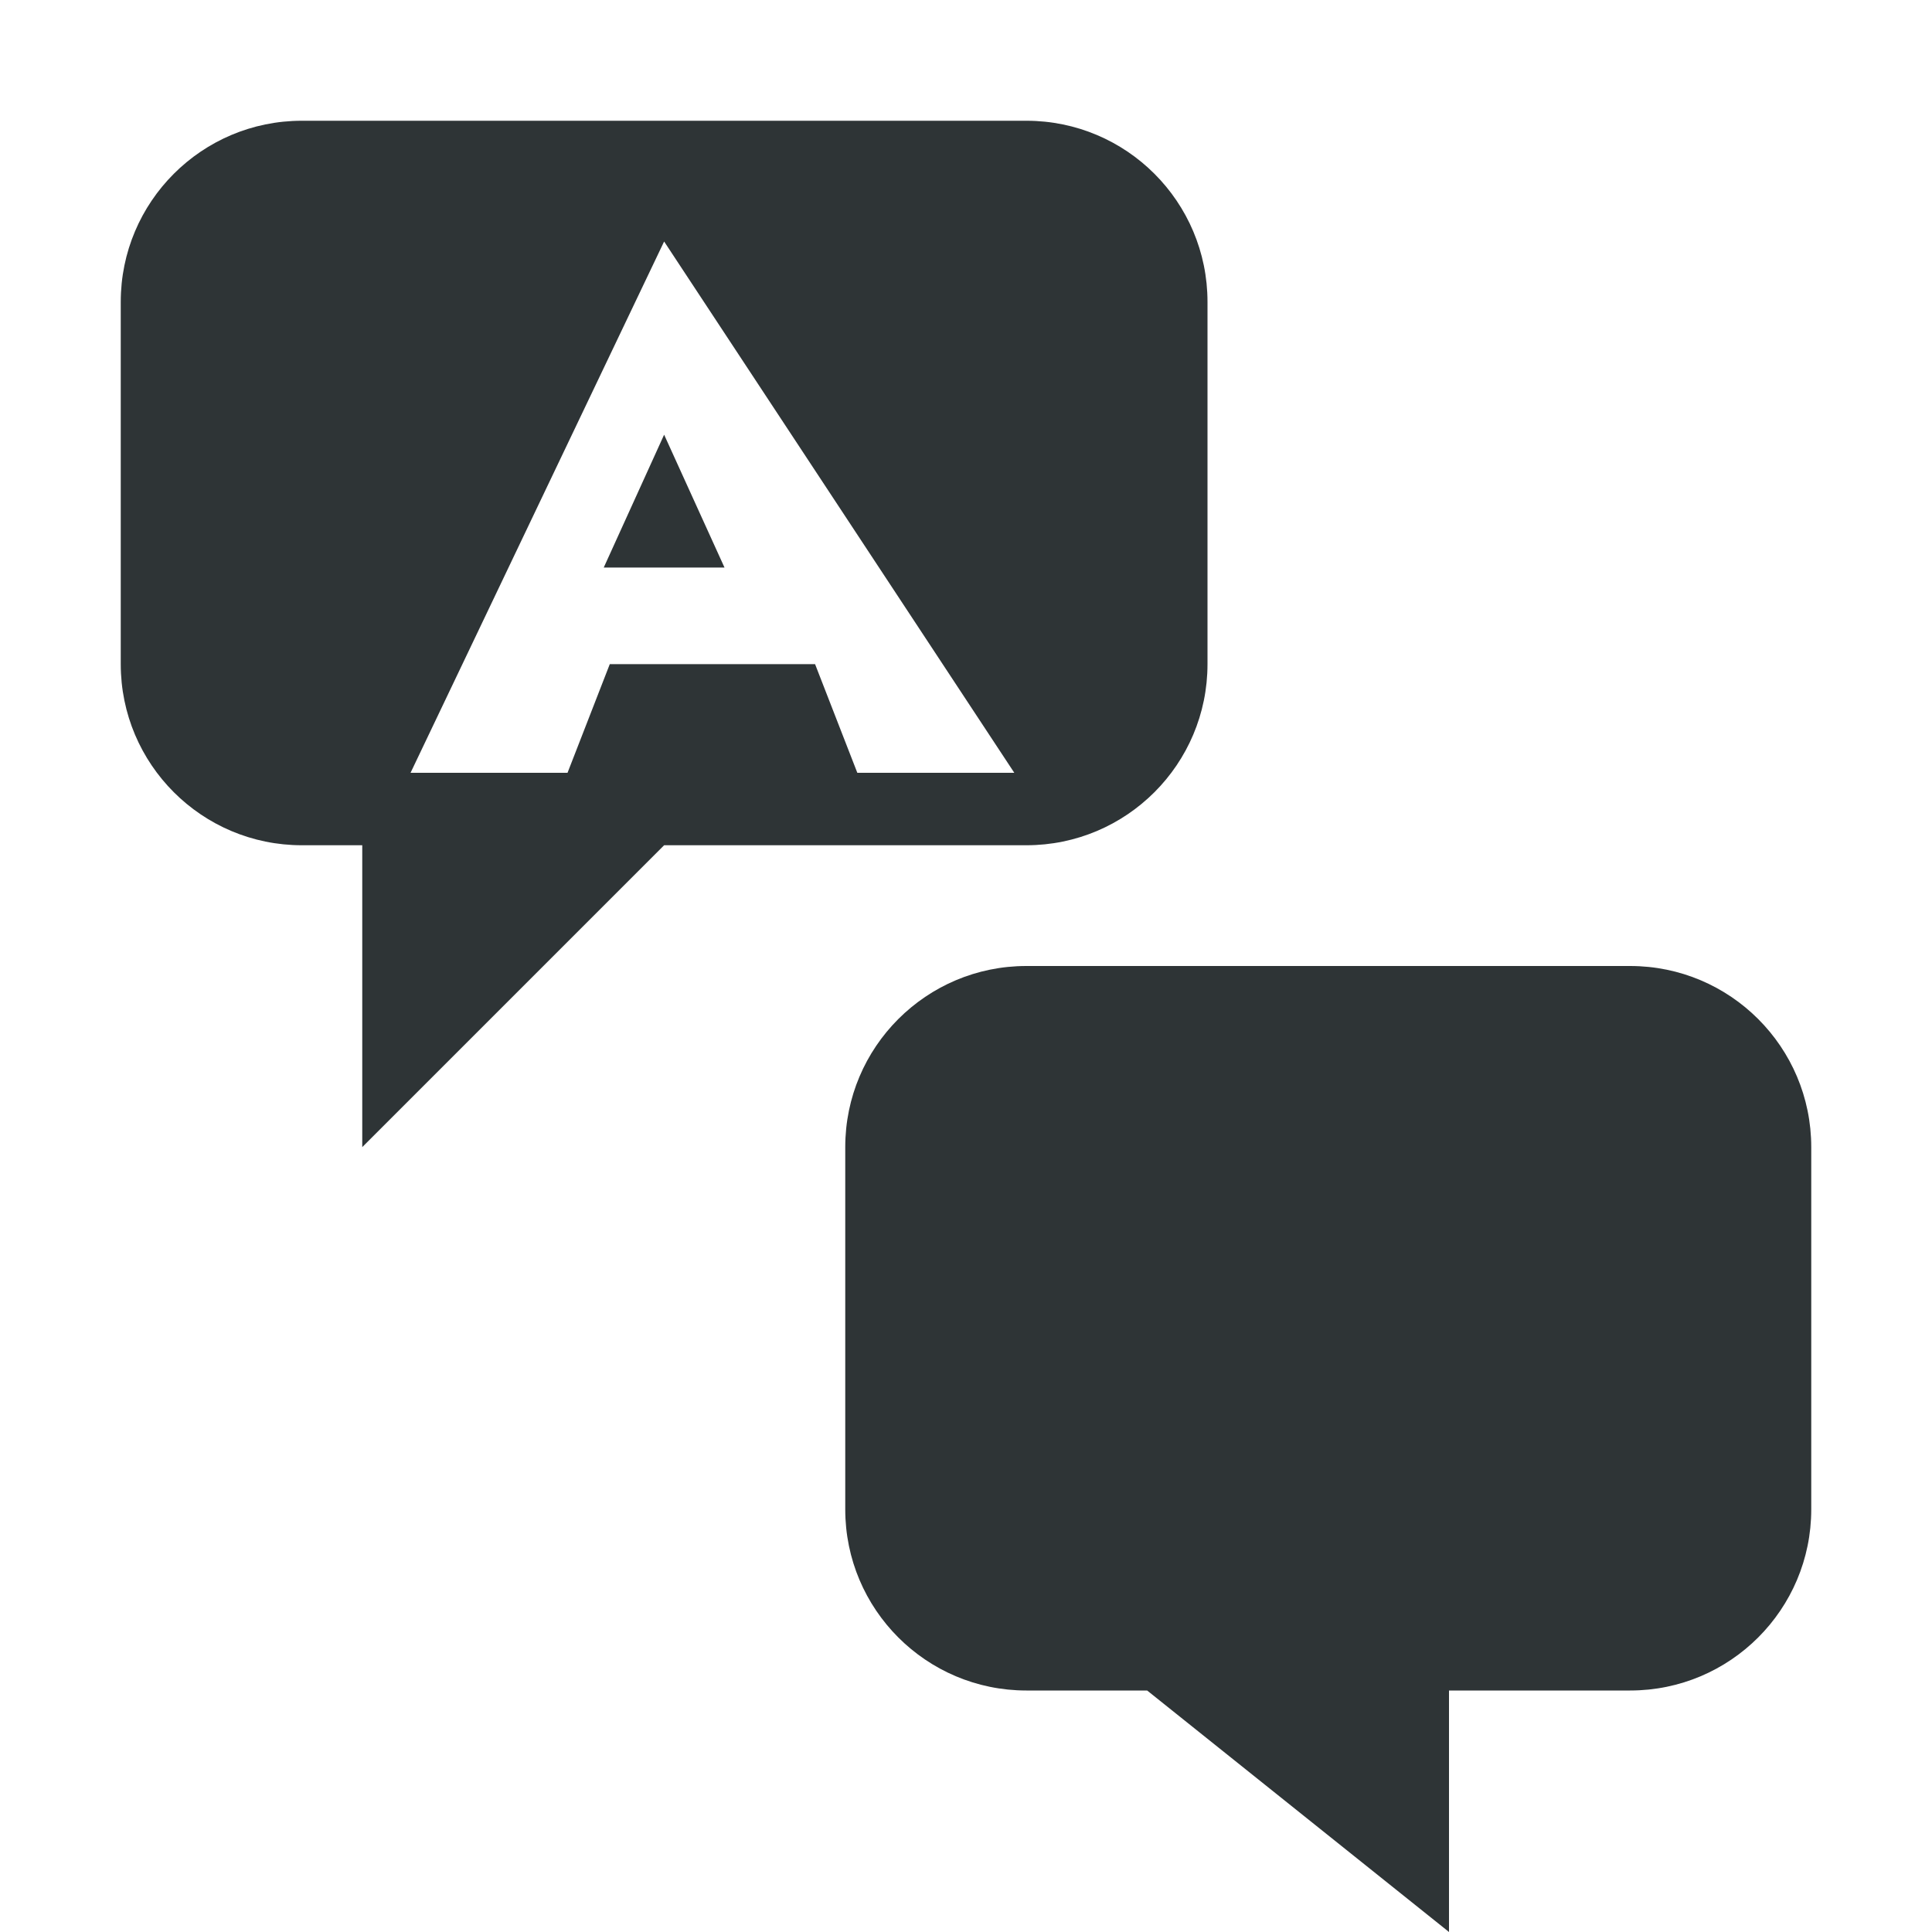
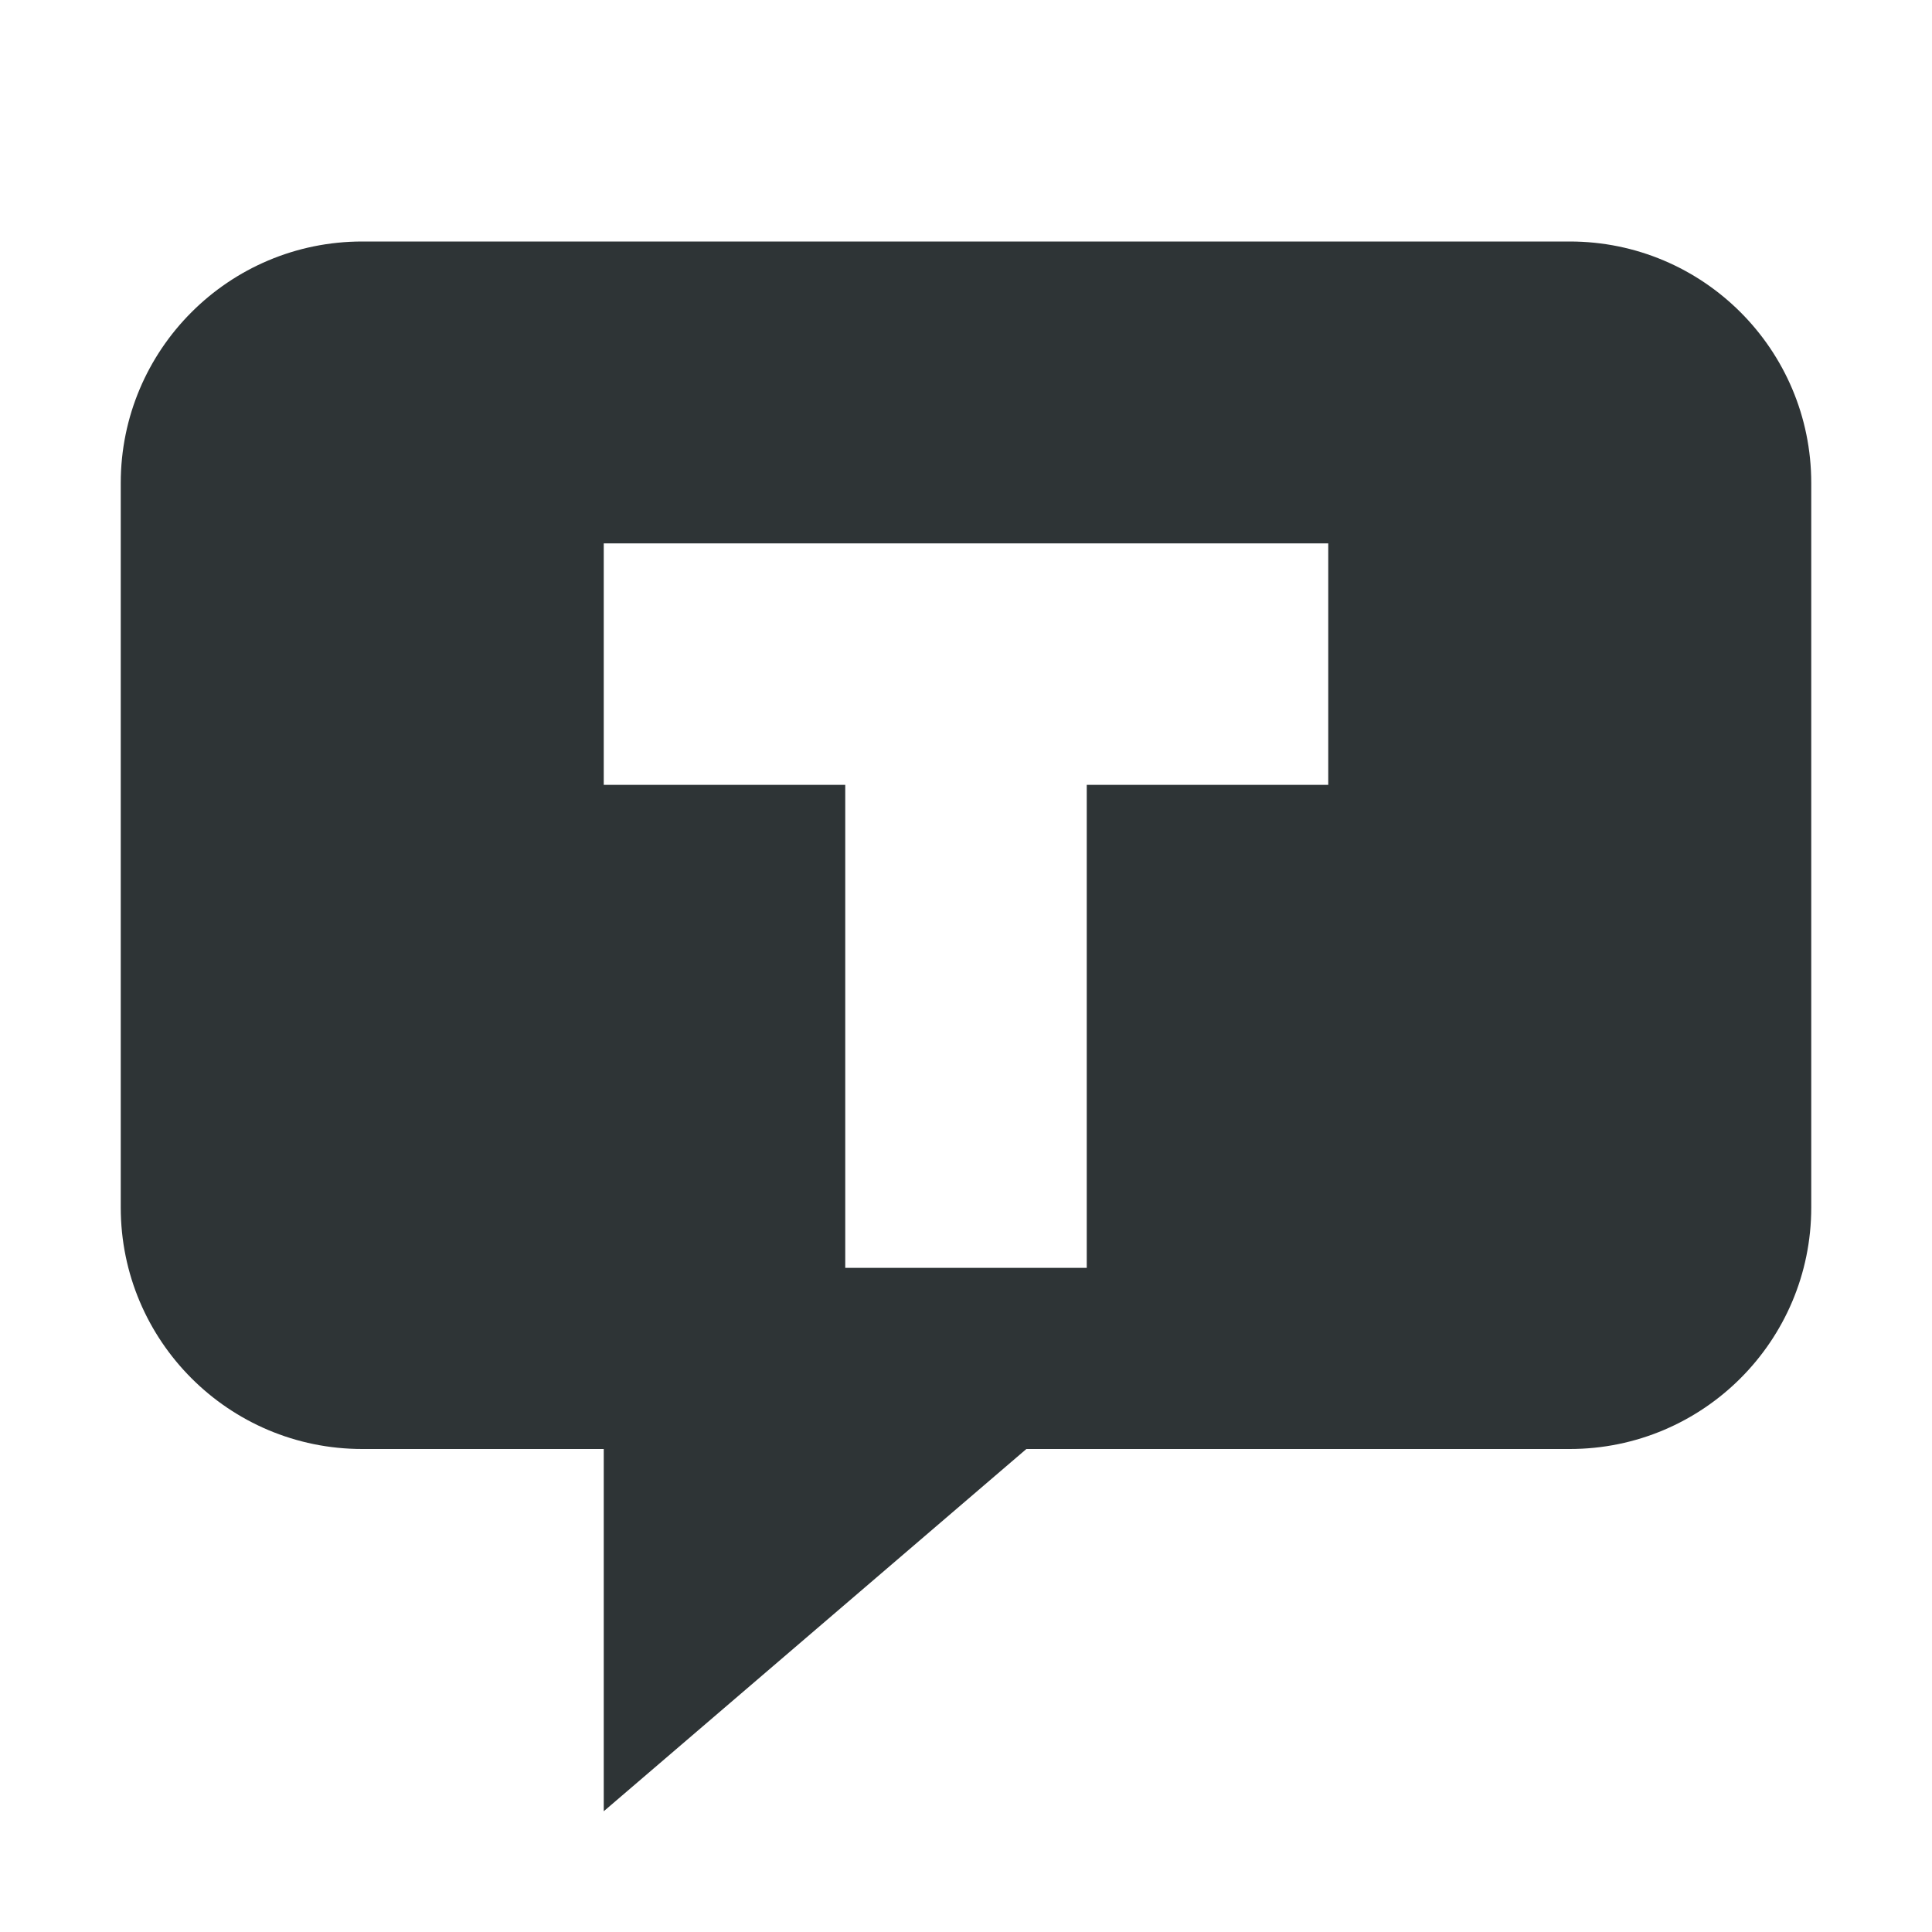
<svg xmlns="http://www.w3.org/2000/svg" width="16" height="16" viewBox="0 0 16 16" fill="#2e3436">
-   <path fill-rule="evenodd" d="     M2.5 1 h6 A1.5 1.5 0 0 1 10 2.5 v3 A1.5 1.5 0 0 1 8.5 7 h-3 L3 9.5 V7 h-0.5 A1.5 1.5 0 0 1 1 5.5 v-3 A1.5 1.5 0 0 1 2.5 1 Z     M5.5 2 L3.4 6.4 h1.3 l0.35 -0.9 h1.7 l0.35 0.9 h1.3 Z M5.5 3.6 l0.5 1.1 h-1 Z" />
-   <path d="M8.5 8 h5 A1.5 1.5 0 0 1 15 9.5 v3 a1.5 1.5 0 0 1 -1.5 1.5 H12 v2 l-2.5 -2 h-1 A1.5 1.5 0 0 1 7 12.5 v-3 A1.5 1.5 0 0 1 8.5 8 Z" />
+   <path fill-rule="evenodd" d="     M3 2 h10 a2 2 0 0 1 2 2 v6 a2 2 0 0 1 -2 2 h-4.5 L5 15 V12 H3 a2 2 0 0 1 -2 -2 V4 a2 2 0 0 1 2 -2 Z     M5 4.5 h6 v2 h-2 v4 h-2 v-4 h-2 Z" />
</svg>
